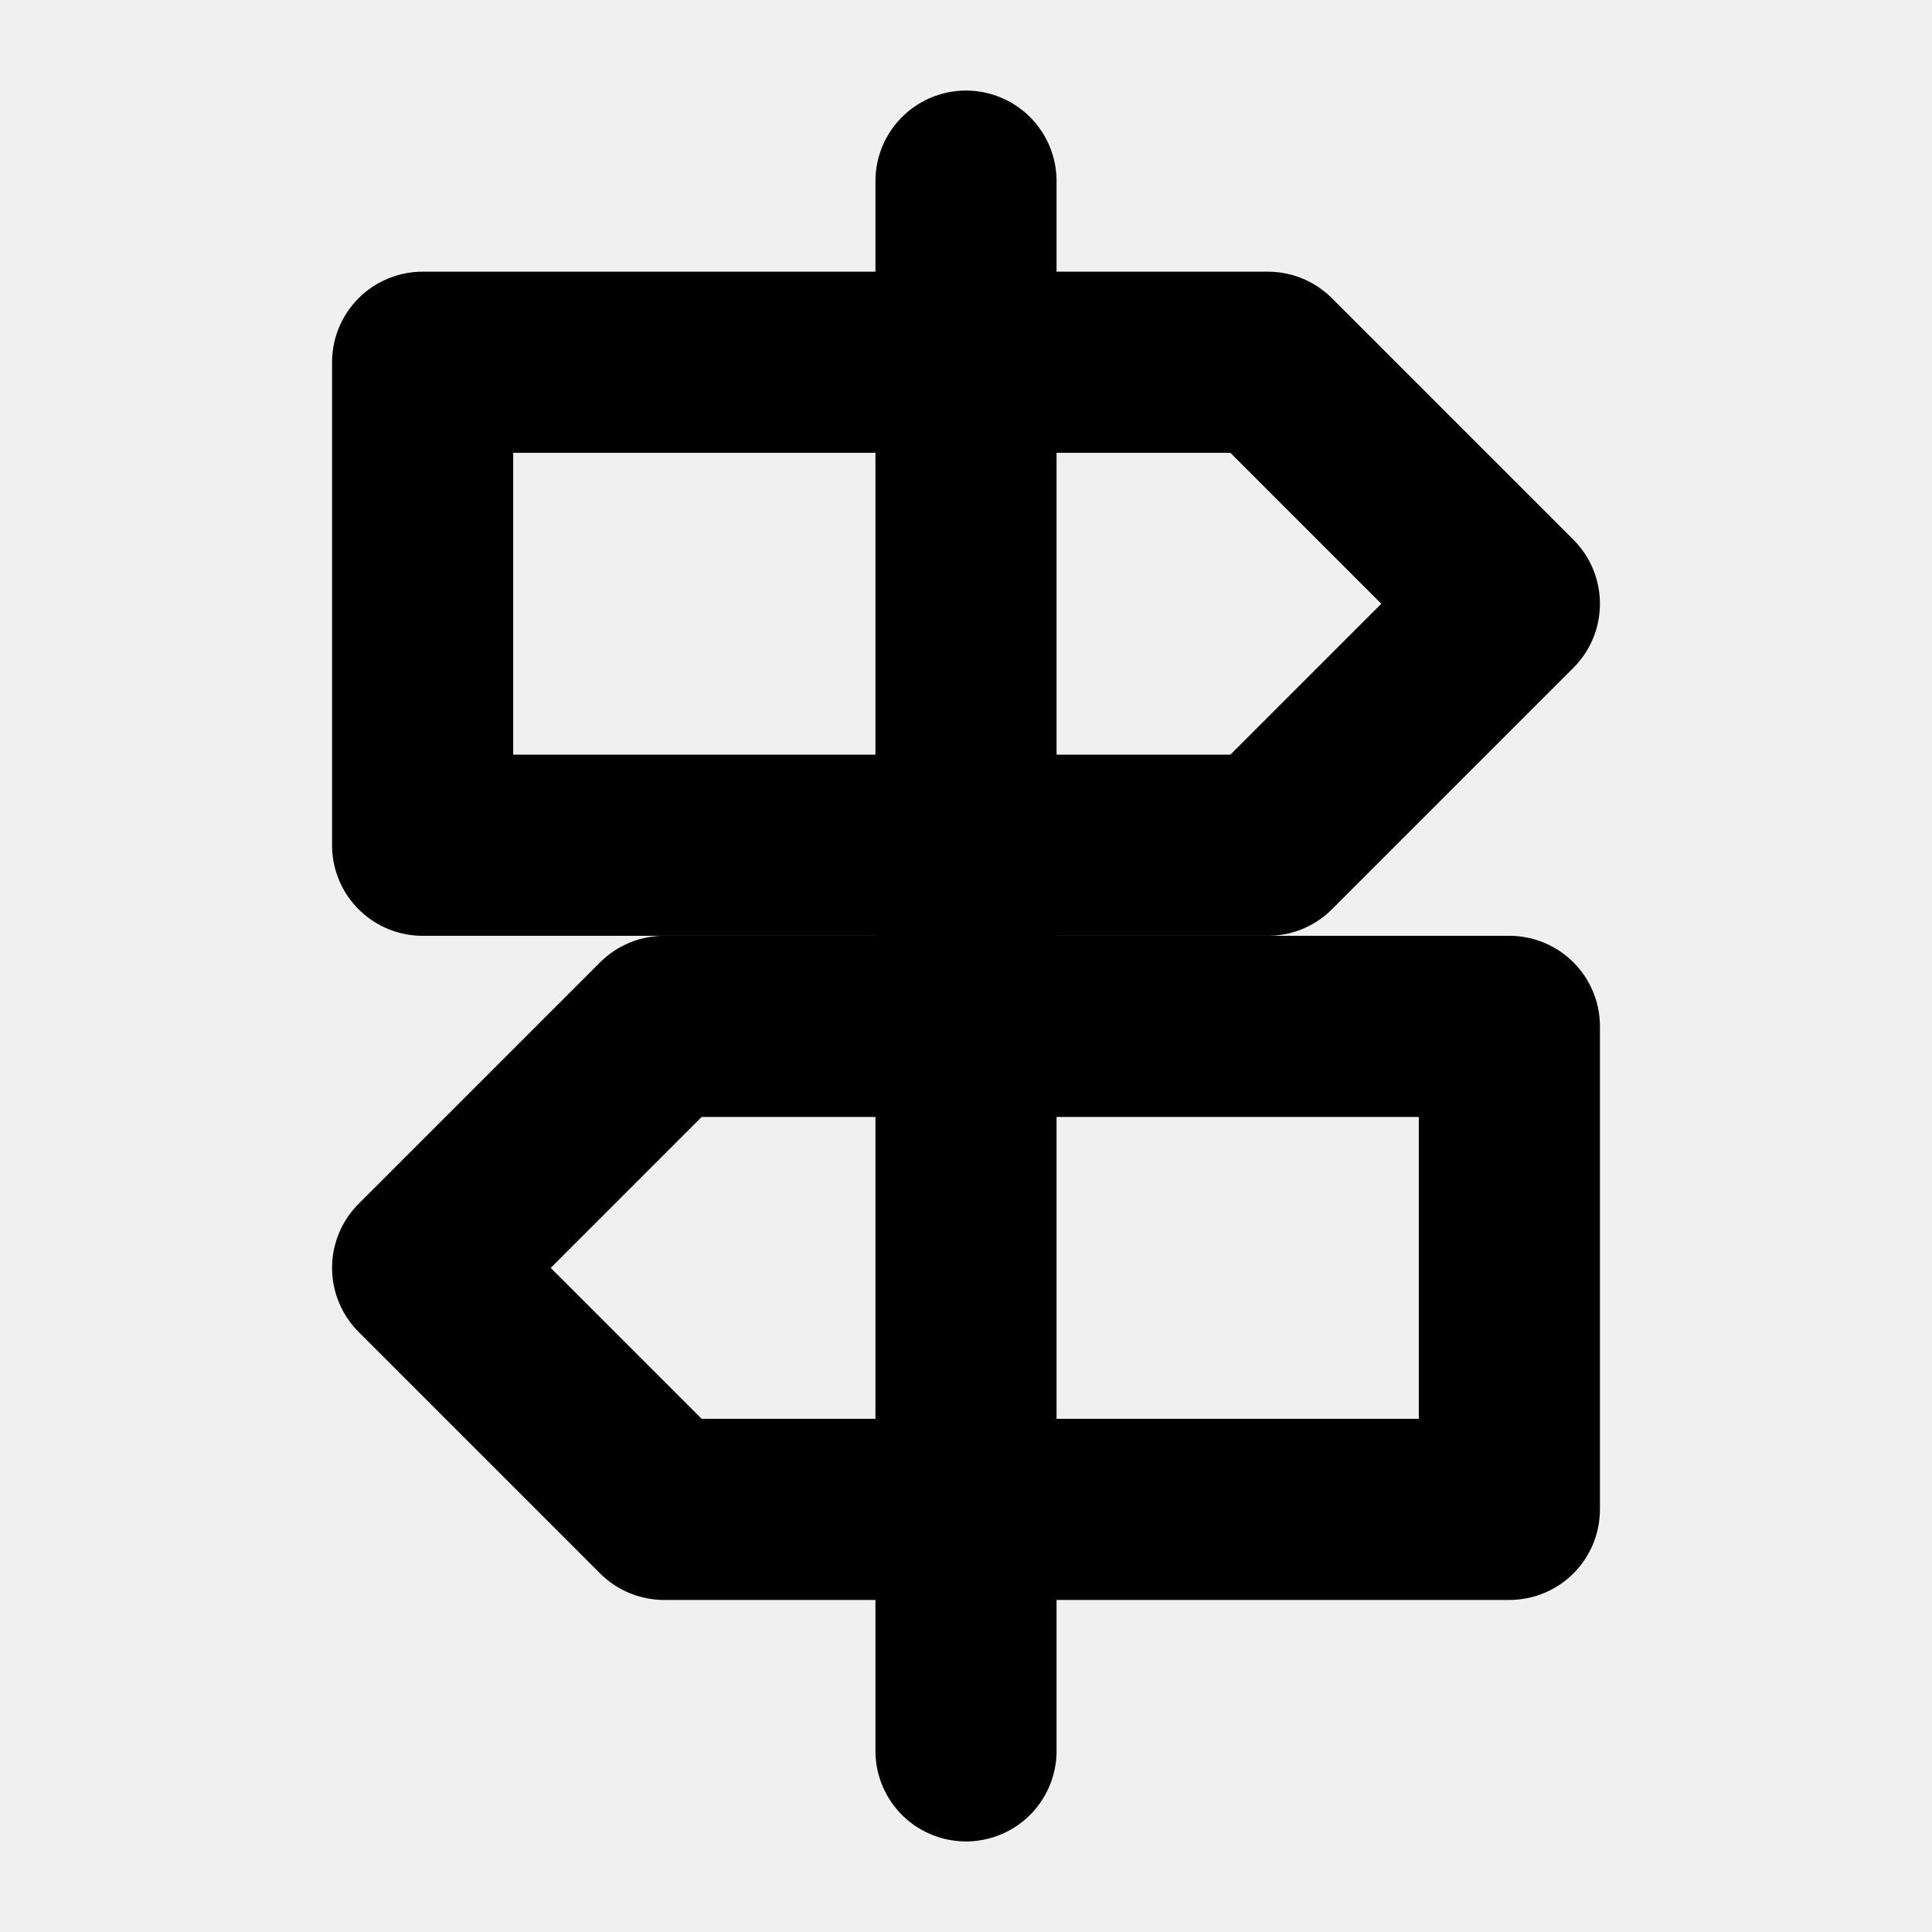
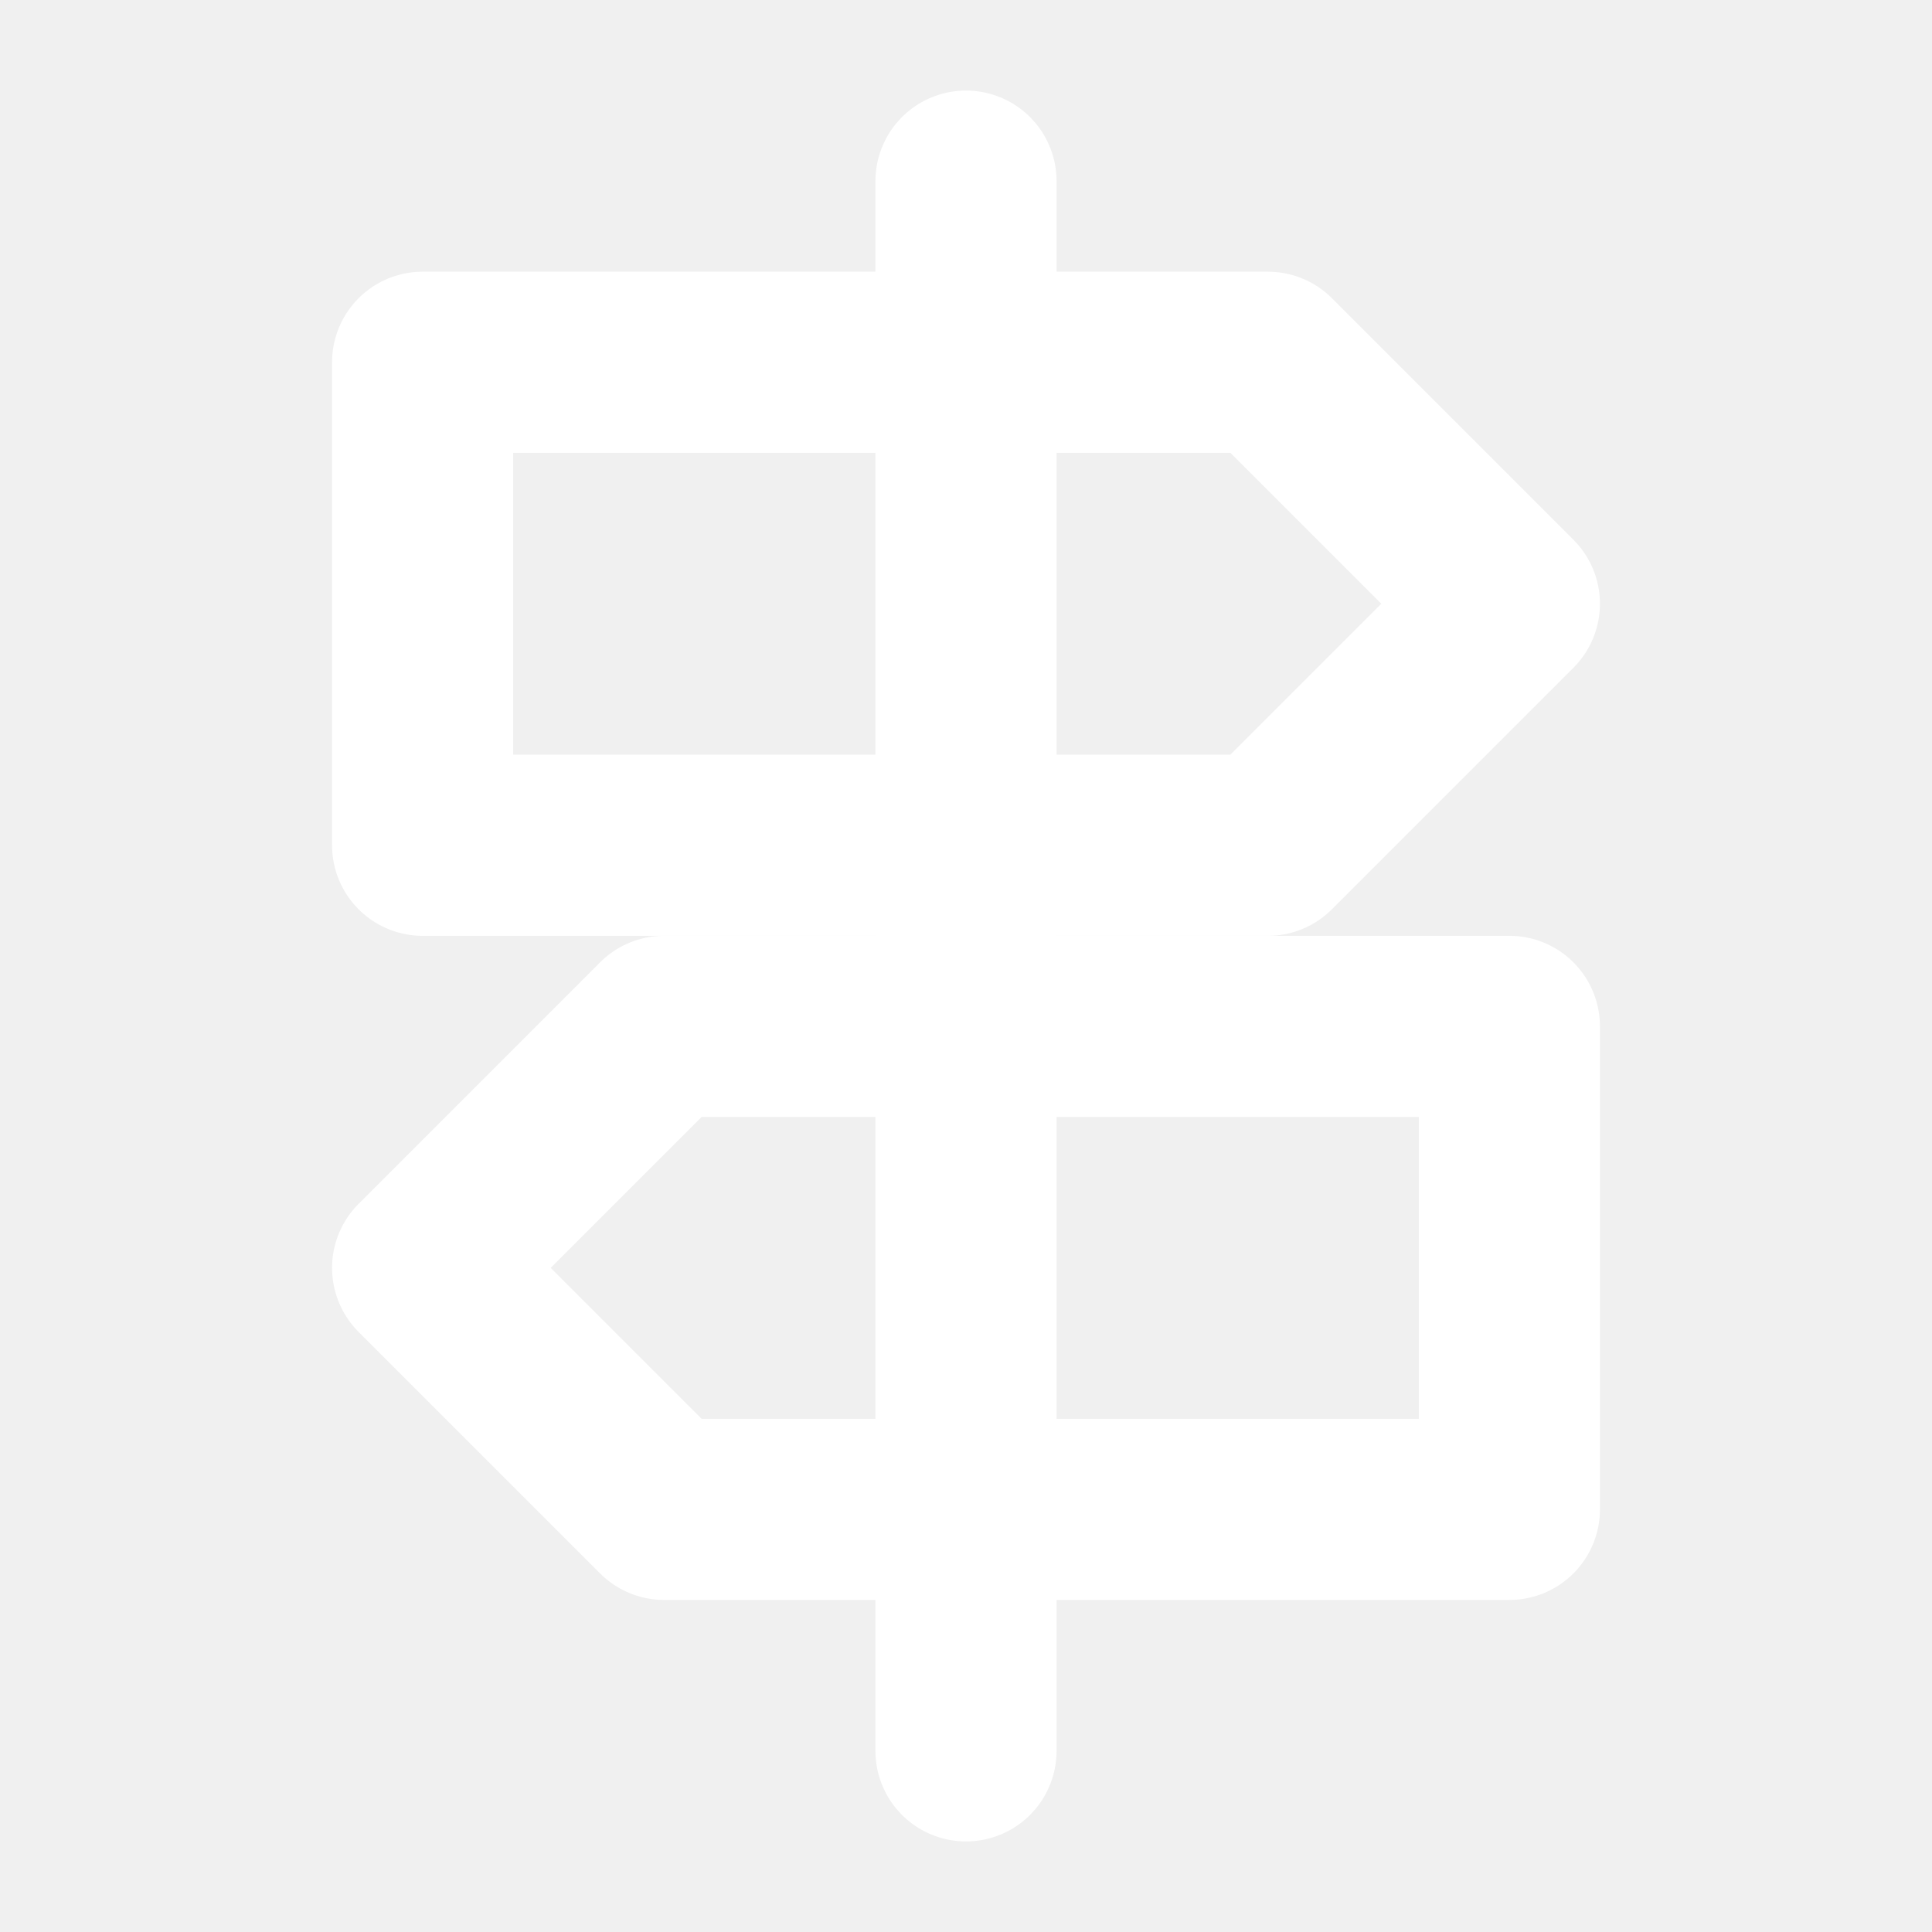
- <svg xmlns="http://www.w3.org/2000/svg" viewBox="0 0 32 32" fill="none" stroke="currentColor" stroke-width="3" stroke-linecap="round" stroke-linejoin="round">
+ <svg xmlns="http://www.w3.org/2000/svg" viewBox="0 0 32 32" fill="none" stroke="white" stroke-width="3" stroke-linecap="round" stroke-linejoin="round">
  <path d="M16 3v26" />
  <path d="M7 6h14l4 4-4 4H7z" />
  <path d="M25 17H11l-4 4 4 4h14z" />
</svg>
